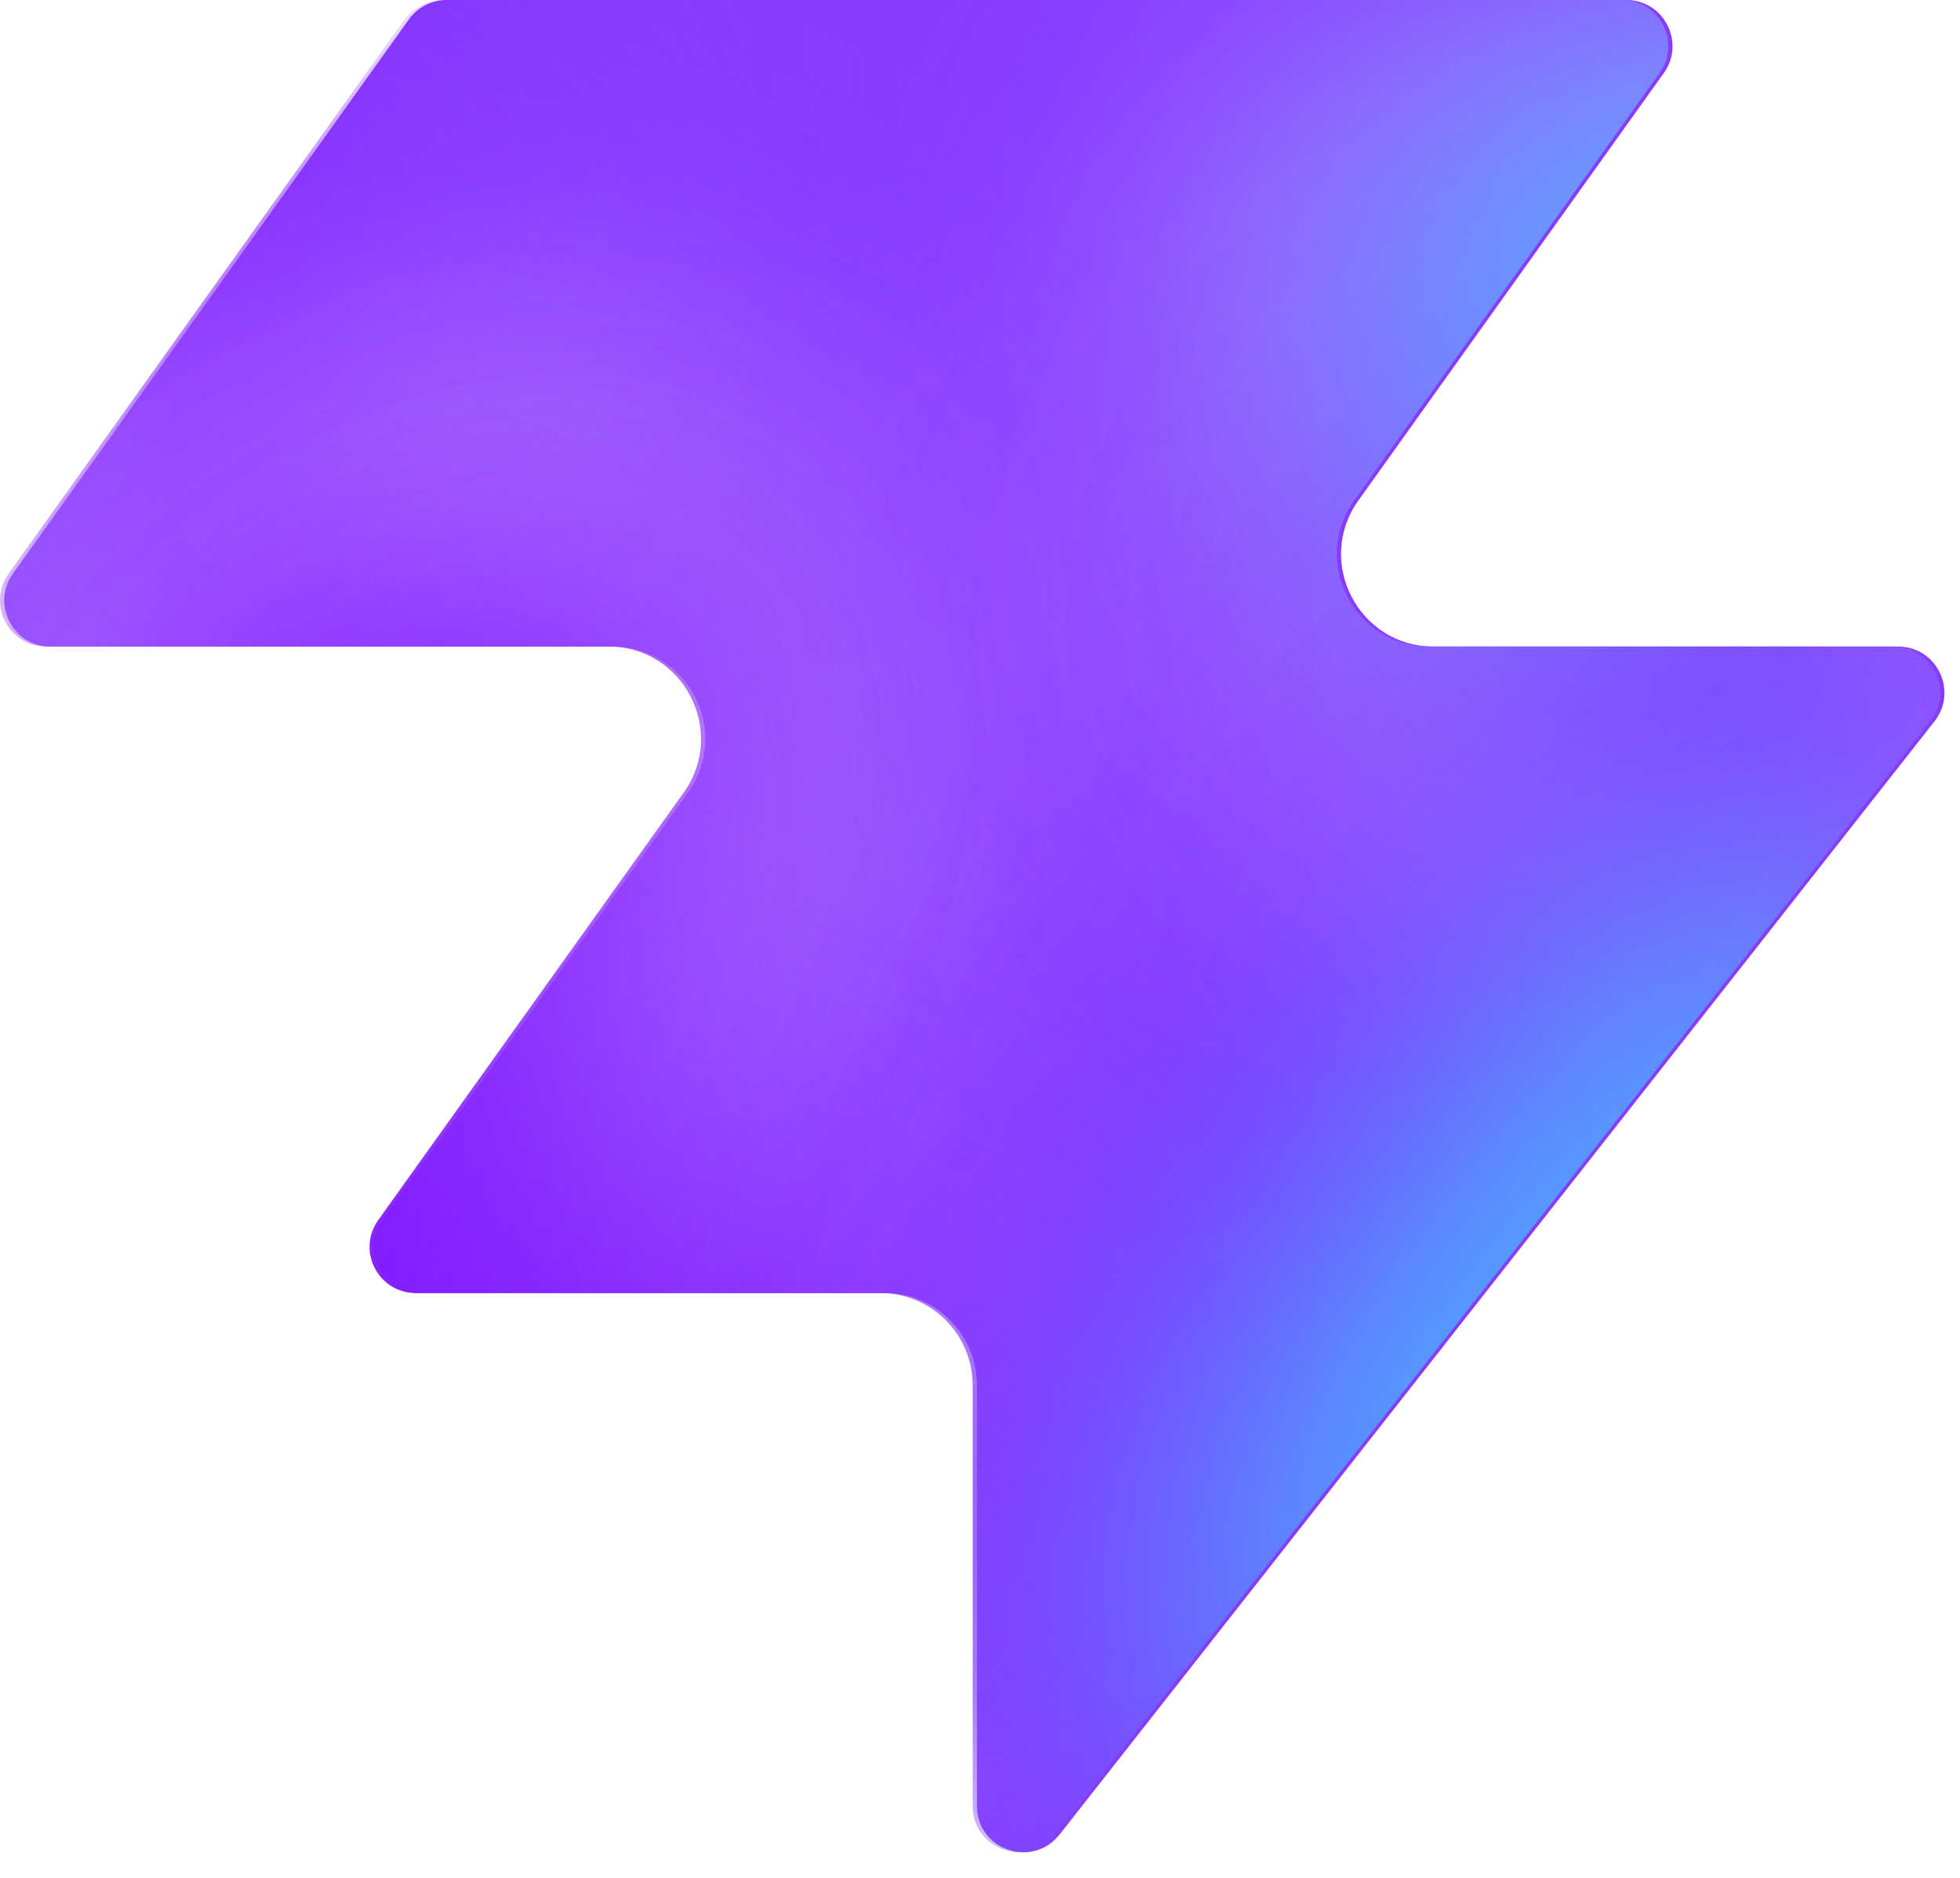
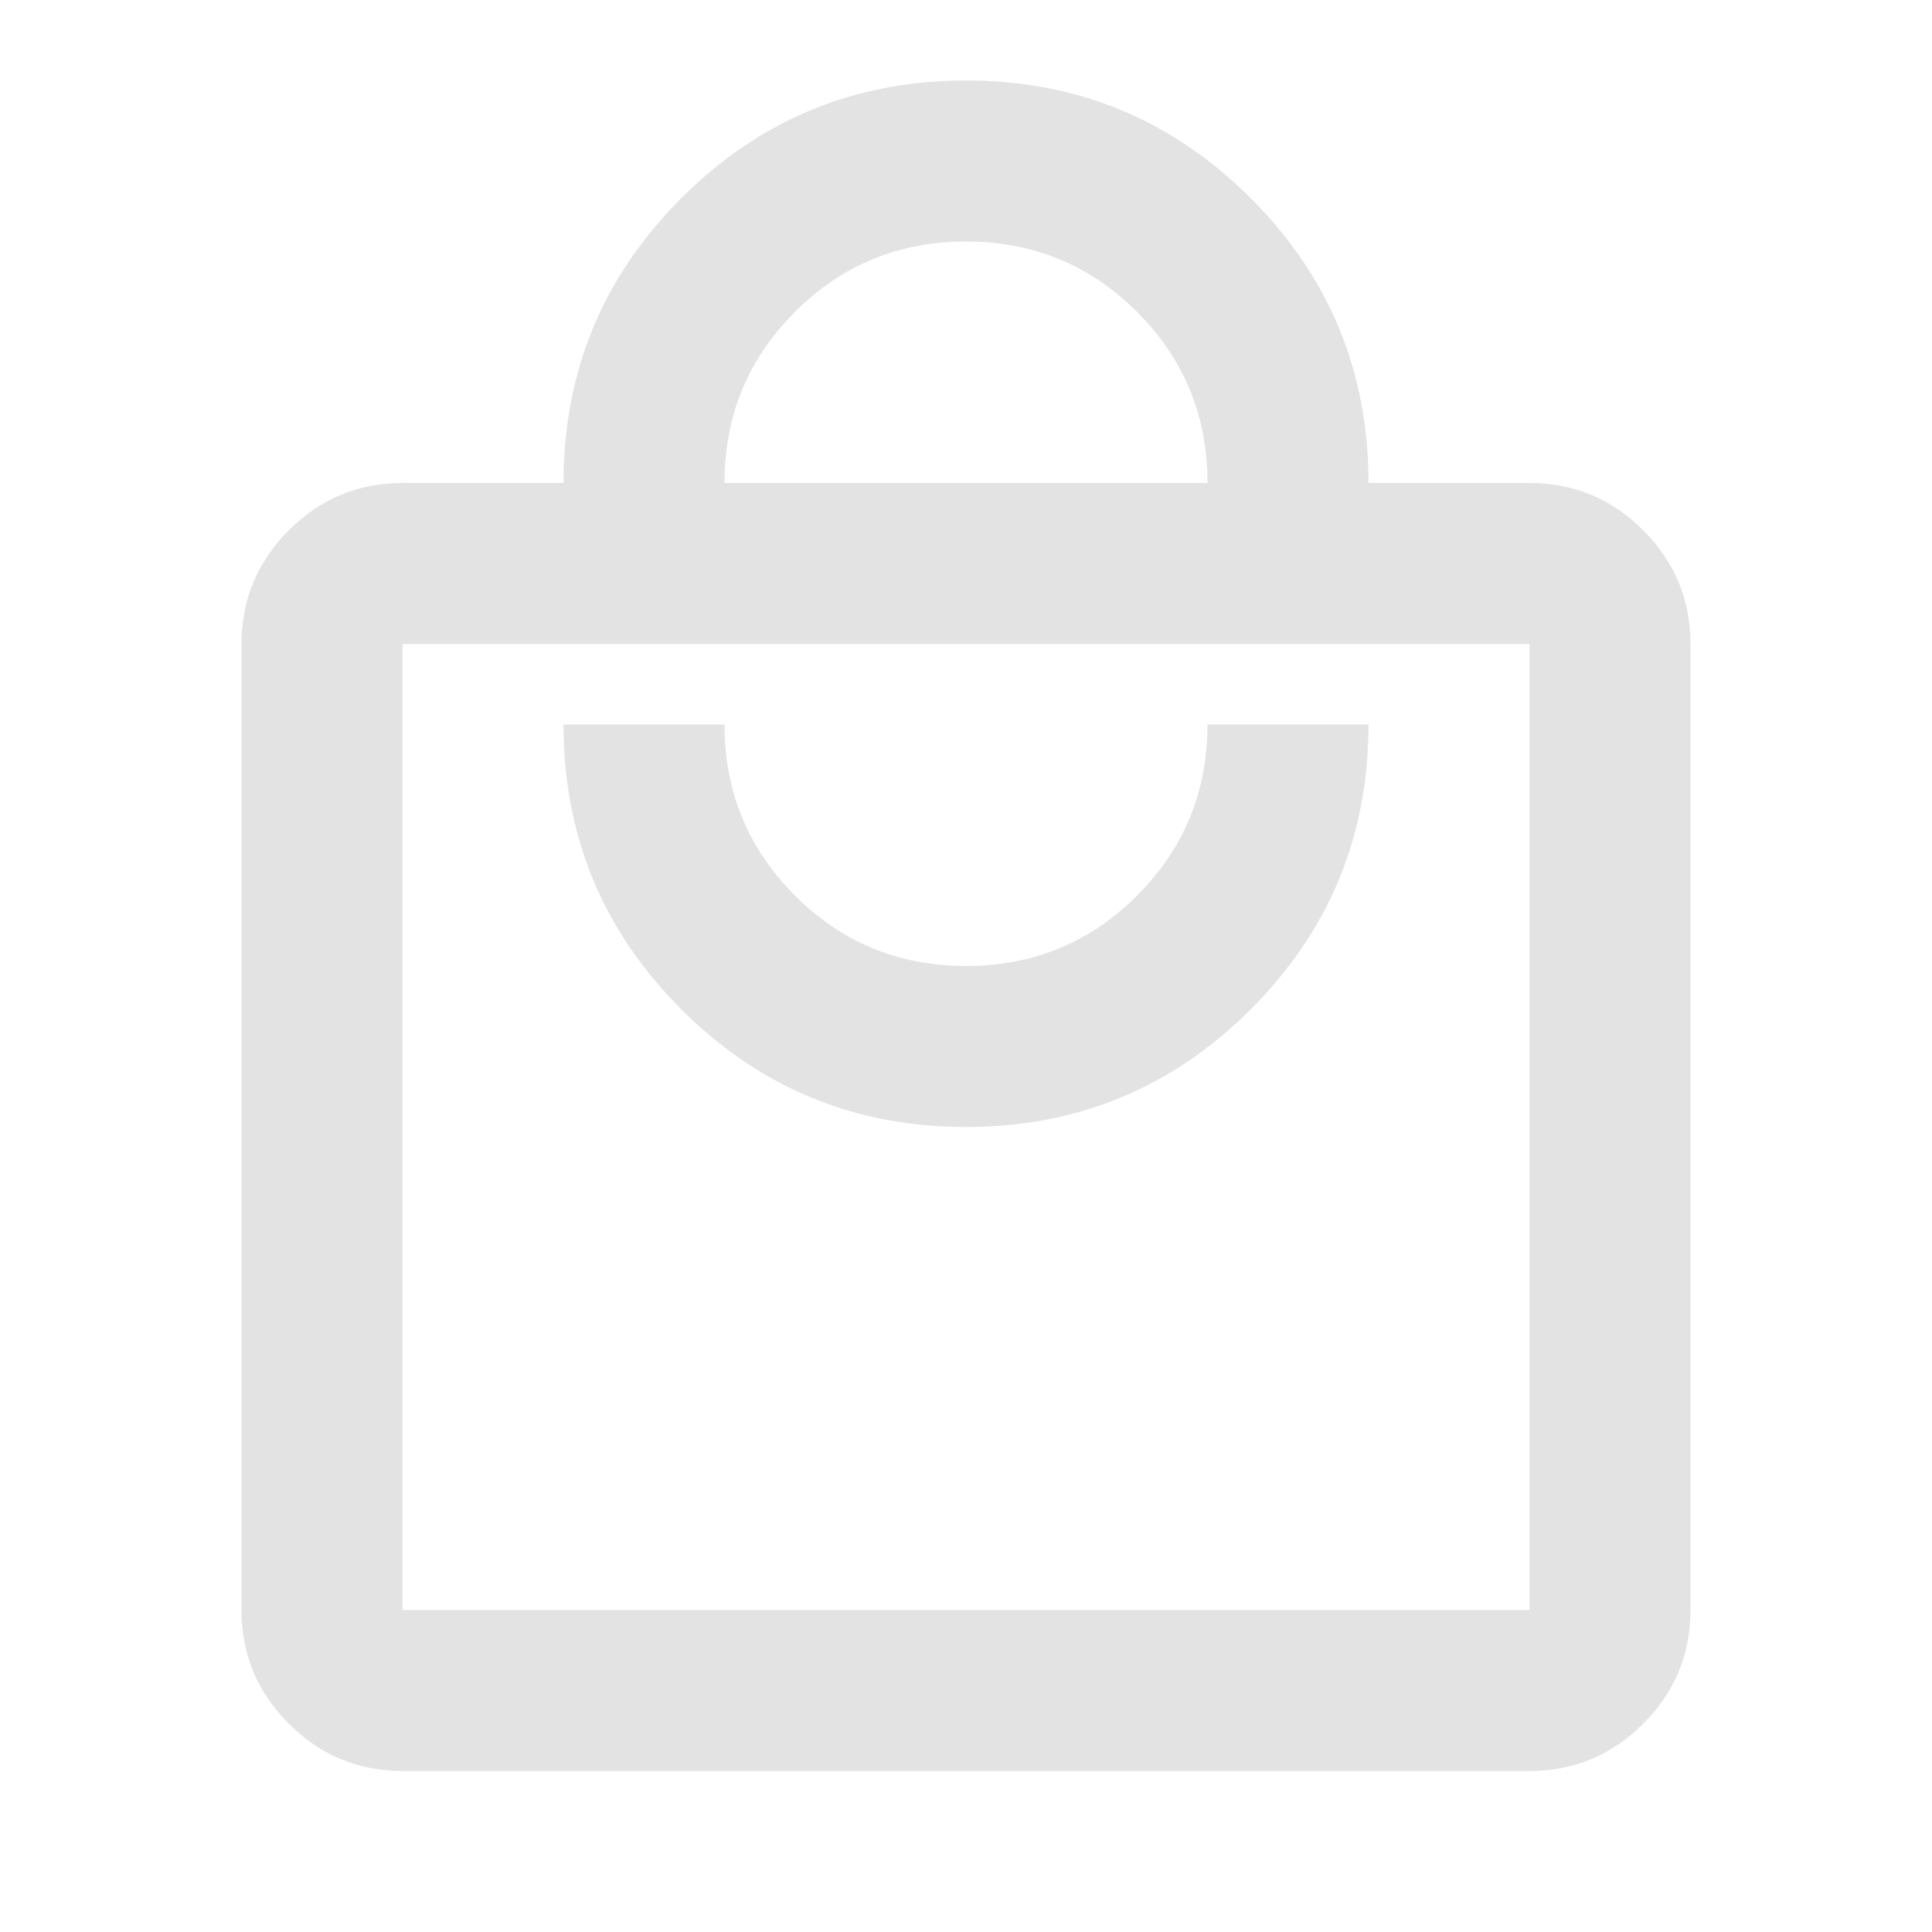
- <svg xmlns="http://www.w3.org/2000/svg" width="48" height="46" fill="none" viewBox="0 0 48 46">
-   <path fill="#863bff" d="M25.946 44.938c-.664.845-2.021.375-2.021-.698V33.937a2.26 2.26 0 0 0-2.262-2.262H10.287c-.92 0-1.456-1.04-.92-1.788l7.48-10.471c1.07-1.497 0-3.578-1.842-3.578H1.237c-.92 0-1.456-1.04-.92-1.788L10.013.474c.214-.297.556-.474.92-.474h28.894c.92 0 1.456 1.04.92 1.788l-7.48 10.471c-1.07 1.498 0 3.579 1.842 3.579h11.377c.943 0 1.473 1.088.89 1.83L25.947 44.94z" style="fill:#863bff;fill:color(display-p3 .525 .23 1);fill-opacity:1" />
-   <mask id="a" width="48" height="46" x="0" y="0" maskUnits="userSpaceOnUse" style="mask-type:alpha">
-     <path fill="#000" d="M25.842 44.938c-.664.844-2.021.375-2.021-.698V33.937a2.26 2.26 0 0 0-2.262-2.262H10.183c-.92 0-1.456-1.04-.92-1.788l7.48-10.471c1.07-1.498 0-3.579-1.842-3.579H1.133c-.92 0-1.456-1.04-.92-1.787L9.91.473c.214-.297.556-.474.92-.474h28.894c.92 0 1.456 1.04.92 1.788l-7.48 10.471c-1.07 1.498 0 3.578 1.842 3.578h11.377c.943 0 1.473 1.088.89 1.832L25.843 44.94z" style="fill:#000;fill-opacity:1" />
-   </mask>
-   <g mask="url(#a)">
-     <g filter="url(#b)">
-       <ellipse cx="5.508" cy="14.704" fill="#ede6ff" rx="5.508" ry="14.704" style="fill:#ede6ff;fill:color(display-p3 .927 .903 1);fill-opacity:1" transform="matrix(.00324 1 1 -.00324 -4.47 31.516)" />
-     </g>
-     <g filter="url(#c)">
-       <ellipse cx="10.399" cy="29.851" fill="#ede6ff" rx="10.399" ry="29.851" style="fill:#ede6ff;fill:color(display-p3 .927 .903 1);fill-opacity:1" transform="matrix(.00324 1 1 -.00324 -39.328 7.883)" />
-     </g>
-     <g filter="url(#d)">
-       <ellipse cx="5.508" cy="30.487" fill="#7e14ff" rx="5.508" ry="30.487" style="fill:#7e14ff;fill:color(display-p3 .492 .077 1);fill-opacity:1" transform="rotate(89.814 -25.913 -14.639)scale(1 -1)" />
-     </g>
-     <g filter="url(#e)">
-       <ellipse cx="5.508" cy="30.599" fill="#7e14ff" rx="5.508" ry="30.599" style="fill:#7e14ff;fill:color(display-p3 .492 .077 1);fill-opacity:1" transform="rotate(89.814 -32.644 -3.334)scale(1 -1)" />
-     </g>
-     <g filter="url(#f)">
-       <ellipse cx="5.508" cy="30.599" fill="#7e14ff" rx="5.508" ry="30.599" style="fill:#7e14ff;fill:color(display-p3 .492 .077 1);fill-opacity:1" transform="matrix(.00324 1 1 -.00324 -34.34 30.47)" />
-     </g>
-     <g filter="url(#g)">
-       <ellipse cx="14.072" cy="22.078" fill="#ede6ff" rx="14.072" ry="22.078" style="fill:#ede6ff;fill:color(display-p3 .927 .903 1);fill-opacity:1" transform="rotate(93.35 24.506 48.493)scale(-1 1)" />
-     </g>
-     <g filter="url(#h)">
-       <ellipse cx="3.47" cy="21.501" fill="#7e14ff" rx="3.47" ry="21.501" style="fill:#7e14ff;fill:color(display-p3 .492 .077 1);fill-opacity:1" transform="rotate(89.009 28.708 47.59)scale(-1 1)" />
-     </g>
-     <g filter="url(#i)">
-       <ellipse cx="3.47" cy="21.501" fill="#7e14ff" rx="3.47" ry="21.501" style="fill:#7e14ff;fill:color(display-p3 .492 .077 1);fill-opacity:1" transform="rotate(89.009 28.708 47.59)scale(-1 1)" />
-     </g>
-     <g filter="url(#j)">
-       <ellipse cx=".387" cy="8.972" fill="#7e14ff" rx="4.407" ry="29.108" style="fill:#7e14ff;fill:color(display-p3 .492 .077 1);fill-opacity:1" transform="rotate(39.51 .387 8.972)" />
-     </g>
-     <g filter="url(#k)">
-       <ellipse cx="47.523" cy="-6.092" fill="#7e14ff" rx="4.407" ry="29.108" style="fill:#7e14ff;fill:color(display-p3 .492 .077 1);fill-opacity:1" transform="rotate(37.892 47.523 -6.092)" />
-     </g>
-     <g filter="url(#l)">
-       <ellipse cx="41.412" cy="6.333" fill="#47bfff" rx="5.971" ry="9.665" style="fill:#47bfff;fill:color(display-p3 .28 .748 1);fill-opacity:1" transform="rotate(37.892 41.412 6.333)" />
-     </g>
-     <g filter="url(#m)">
-       <ellipse cx="-1.879" cy="38.332" fill="#7e14ff" rx="4.407" ry="29.108" style="fill:#7e14ff;fill:color(display-p3 .492 .077 1);fill-opacity:1" transform="rotate(37.892 -1.88 38.332)" />
-     </g>
-     <g filter="url(#n)">
-       <ellipse cx="-1.879" cy="38.332" fill="#7e14ff" rx="4.407" ry="29.108" style="fill:#7e14ff;fill:color(display-p3 .492 .077 1);fill-opacity:1" transform="rotate(37.892 -1.88 38.332)" />
-     </g>
-     <g filter="url(#o)">
-       <ellipse cx="35.651" cy="29.907" fill="#7e14ff" rx="4.407" ry="29.108" style="fill:#7e14ff;fill:color(display-p3 .492 .077 1);fill-opacity:1" transform="rotate(37.892 35.651 29.907)" />
-     </g>
-     <g filter="url(#p)">
-       <ellipse cx="38.418" cy="32.4" fill="#47bfff" rx="5.971" ry="15.297" style="fill:#47bfff;fill:color(display-p3 .28 .748 1);fill-opacity:1" transform="rotate(37.892 38.418 32.4)" />
-     </g>
-   </g>
-   <defs>
-     <filter id="b" width="60.045" height="41.654" x="-19.77" y="16.149" color-interpolation-filters="sRGB" filterUnits="userSpaceOnUse">
-       <feFlood flood-opacity="0" result="BackgroundImageFix" />
-       <feBlend in="SourceGraphic" in2="BackgroundImageFix" result="shape" />
-       <feGaussianBlur result="effect1_foregroundBlur_2002_17158" stdDeviation="7.659" />
-     </filter>
-     <filter id="c" width="90.34" height="51.437" x="-54.613" y="-7.533" color-interpolation-filters="sRGB" filterUnits="userSpaceOnUse">
-       <feFlood flood-opacity="0" result="BackgroundImageFix" />
-       <feBlend in="SourceGraphic" in2="BackgroundImageFix" result="shape" />
-       <feGaussianBlur result="effect1_foregroundBlur_2002_17158" stdDeviation="7.659" />
-     </filter>
-     <filter id="d" width="79.355" height="29.4" x="-49.64" y="2.03" color-interpolation-filters="sRGB" filterUnits="userSpaceOnUse">
-       <feFlood flood-opacity="0" result="BackgroundImageFix" />
-       <feBlend in="SourceGraphic" in2="BackgroundImageFix" result="shape" />
-       <feGaussianBlur result="effect1_foregroundBlur_2002_17158" stdDeviation="4.596" />
-     </filter>
-     <filter id="e" width="79.579" height="29.4" x="-45.045" y="20.029" color-interpolation-filters="sRGB" filterUnits="userSpaceOnUse">
-       <feFlood flood-opacity="0" result="BackgroundImageFix" />
-       <feBlend in="SourceGraphic" in2="BackgroundImageFix" result="shape" />
-       <feGaussianBlur result="effect1_foregroundBlur_2002_17158" stdDeviation="4.596" />
-     </filter>
-     <filter id="f" width="79.579" height="29.4" x="-43.513" y="21.178" color-interpolation-filters="sRGB" filterUnits="userSpaceOnUse">
-       <feFlood flood-opacity="0" result="BackgroundImageFix" />
-       <feBlend in="SourceGraphic" in2="BackgroundImageFix" result="shape" />
-       <feGaussianBlur result="effect1_foregroundBlur_2002_17158" stdDeviation="4.596" />
-     </filter>
-     <filter id="g" width="74.749" height="58.852" x="15.756" y="-17.901" color-interpolation-filters="sRGB" filterUnits="userSpaceOnUse">
-       <feFlood flood-opacity="0" result="BackgroundImageFix" />
-       <feBlend in="SourceGraphic" in2="BackgroundImageFix" result="shape" />
-       <feGaussianBlur result="effect1_foregroundBlur_2002_17158" stdDeviation="7.659" />
-     </filter>
-     <filter id="h" width="61.377" height="25.362" x="23.548" y="2.284" color-interpolation-filters="sRGB" filterUnits="userSpaceOnUse">
-       <feFlood flood-opacity="0" result="BackgroundImageFix" />
-       <feBlend in="SourceGraphic" in2="BackgroundImageFix" result="shape" />
-       <feGaussianBlur result="effect1_foregroundBlur_2002_17158" stdDeviation="4.596" />
-     </filter>
-     <filter id="i" width="61.377" height="25.362" x="23.548" y="2.284" color-interpolation-filters="sRGB" filterUnits="userSpaceOnUse">
-       <feFlood flood-opacity="0" result="BackgroundImageFix" />
-       <feBlend in="SourceGraphic" in2="BackgroundImageFix" result="shape" />
-       <feGaussianBlur result="effect1_foregroundBlur_2002_17158" stdDeviation="4.596" />
-     </filter>
-     <filter id="j" width="56.045" height="63.649" x="-27.636" y="-22.853" color-interpolation-filters="sRGB" filterUnits="userSpaceOnUse">
-       <feFlood flood-opacity="0" result="BackgroundImageFix" />
-       <feBlend in="SourceGraphic" in2="BackgroundImageFix" result="shape" />
-       <feGaussianBlur result="effect1_foregroundBlur_2002_17158" stdDeviation="4.596" />
-     </filter>
-     <filter id="k" width="54.814" height="64.646" x="20.116" y="-38.415" color-interpolation-filters="sRGB" filterUnits="userSpaceOnUse">
-       <feFlood flood-opacity="0" result="BackgroundImageFix" />
-       <feBlend in="SourceGraphic" in2="BackgroundImageFix" result="shape" />
-       <feGaussianBlur result="effect1_foregroundBlur_2002_17158" stdDeviation="4.596" />
-     </filter>
-     <filter id="l" width="33.541" height="35.313" x="24.641" y="-11.323" color-interpolation-filters="sRGB" filterUnits="userSpaceOnUse">
-       <feFlood flood-opacity="0" result="BackgroundImageFix" />
-       <feBlend in="SourceGraphic" in2="BackgroundImageFix" result="shape" />
-       <feGaussianBlur result="effect1_foregroundBlur_2002_17158" stdDeviation="4.596" />
-     </filter>
-     <filter id="m" width="54.814" height="64.646" x="-29.286" y="6.009" color-interpolation-filters="sRGB" filterUnits="userSpaceOnUse">
-       <feFlood flood-opacity="0" result="BackgroundImageFix" />
-       <feBlend in="SourceGraphic" in2="BackgroundImageFix" result="shape" />
-       <feGaussianBlur result="effect1_foregroundBlur_2002_17158" stdDeviation="4.596" />
-     </filter>
-     <filter id="n" width="54.814" height="64.646" x="-29.286" y="6.009" color-interpolation-filters="sRGB" filterUnits="userSpaceOnUse">
-       <feFlood flood-opacity="0" result="BackgroundImageFix" />
-       <feBlend in="SourceGraphic" in2="BackgroundImageFix" result="shape" />
-       <feGaussianBlur result="effect1_foregroundBlur_2002_17158" stdDeviation="4.596" />
-     </filter>
-     <filter id="o" width="54.814" height="64.646" x="8.244" y="-2.416" color-interpolation-filters="sRGB" filterUnits="userSpaceOnUse">
-       <feFlood flood-opacity="0" result="BackgroundImageFix" />
-       <feBlend in="SourceGraphic" in2="BackgroundImageFix" result="shape" />
-       <feGaussianBlur result="effect1_foregroundBlur_2002_17158" stdDeviation="4.596" />
-     </filter>
-     <filter id="p" width="39.409" height="43.623" x="18.713" y="10.588" color-interpolation-filters="sRGB" filterUnits="userSpaceOnUse">
-       <feFlood flood-opacity="0" result="BackgroundImageFix" />
-       <feBlend in="SourceGraphic" in2="BackgroundImageFix" result="shape" />
-       <feGaussianBlur result="effect1_foregroundBlur_2002_17158" stdDeviation="4.596" />
-     </filter>
-   </defs>
+ <svg xmlns="http://www.w3.org/2000/svg" height="24px" viewBox="0 -960 960 960" width="24px" fill="#e3e3e3">
+   <path d="M200-80q-33 0-56.5-23.5T120-160v-480q0-33 23.5-56.5T200-720h80q0-83 58.5-141.5T480-920q83 0 141.5 58.5T680-720h80q33 0 56.5 23.5T840-640v480q0 33-23.5 56.5T760-80H200Zm0-80h560v-480H200v480Zm421.5-298.5Q680-517 680-600h-80q0 50-35 85t-85 35q-50 0-85-35t-35-85h-80q0 83 58.5 141.5T480-400q83 0 141.5-58.5ZM360-720h240q0-50-35-85t-85-35q-50 0-85 35t-35 85ZM200-160v-480 480Z" />
</svg>
